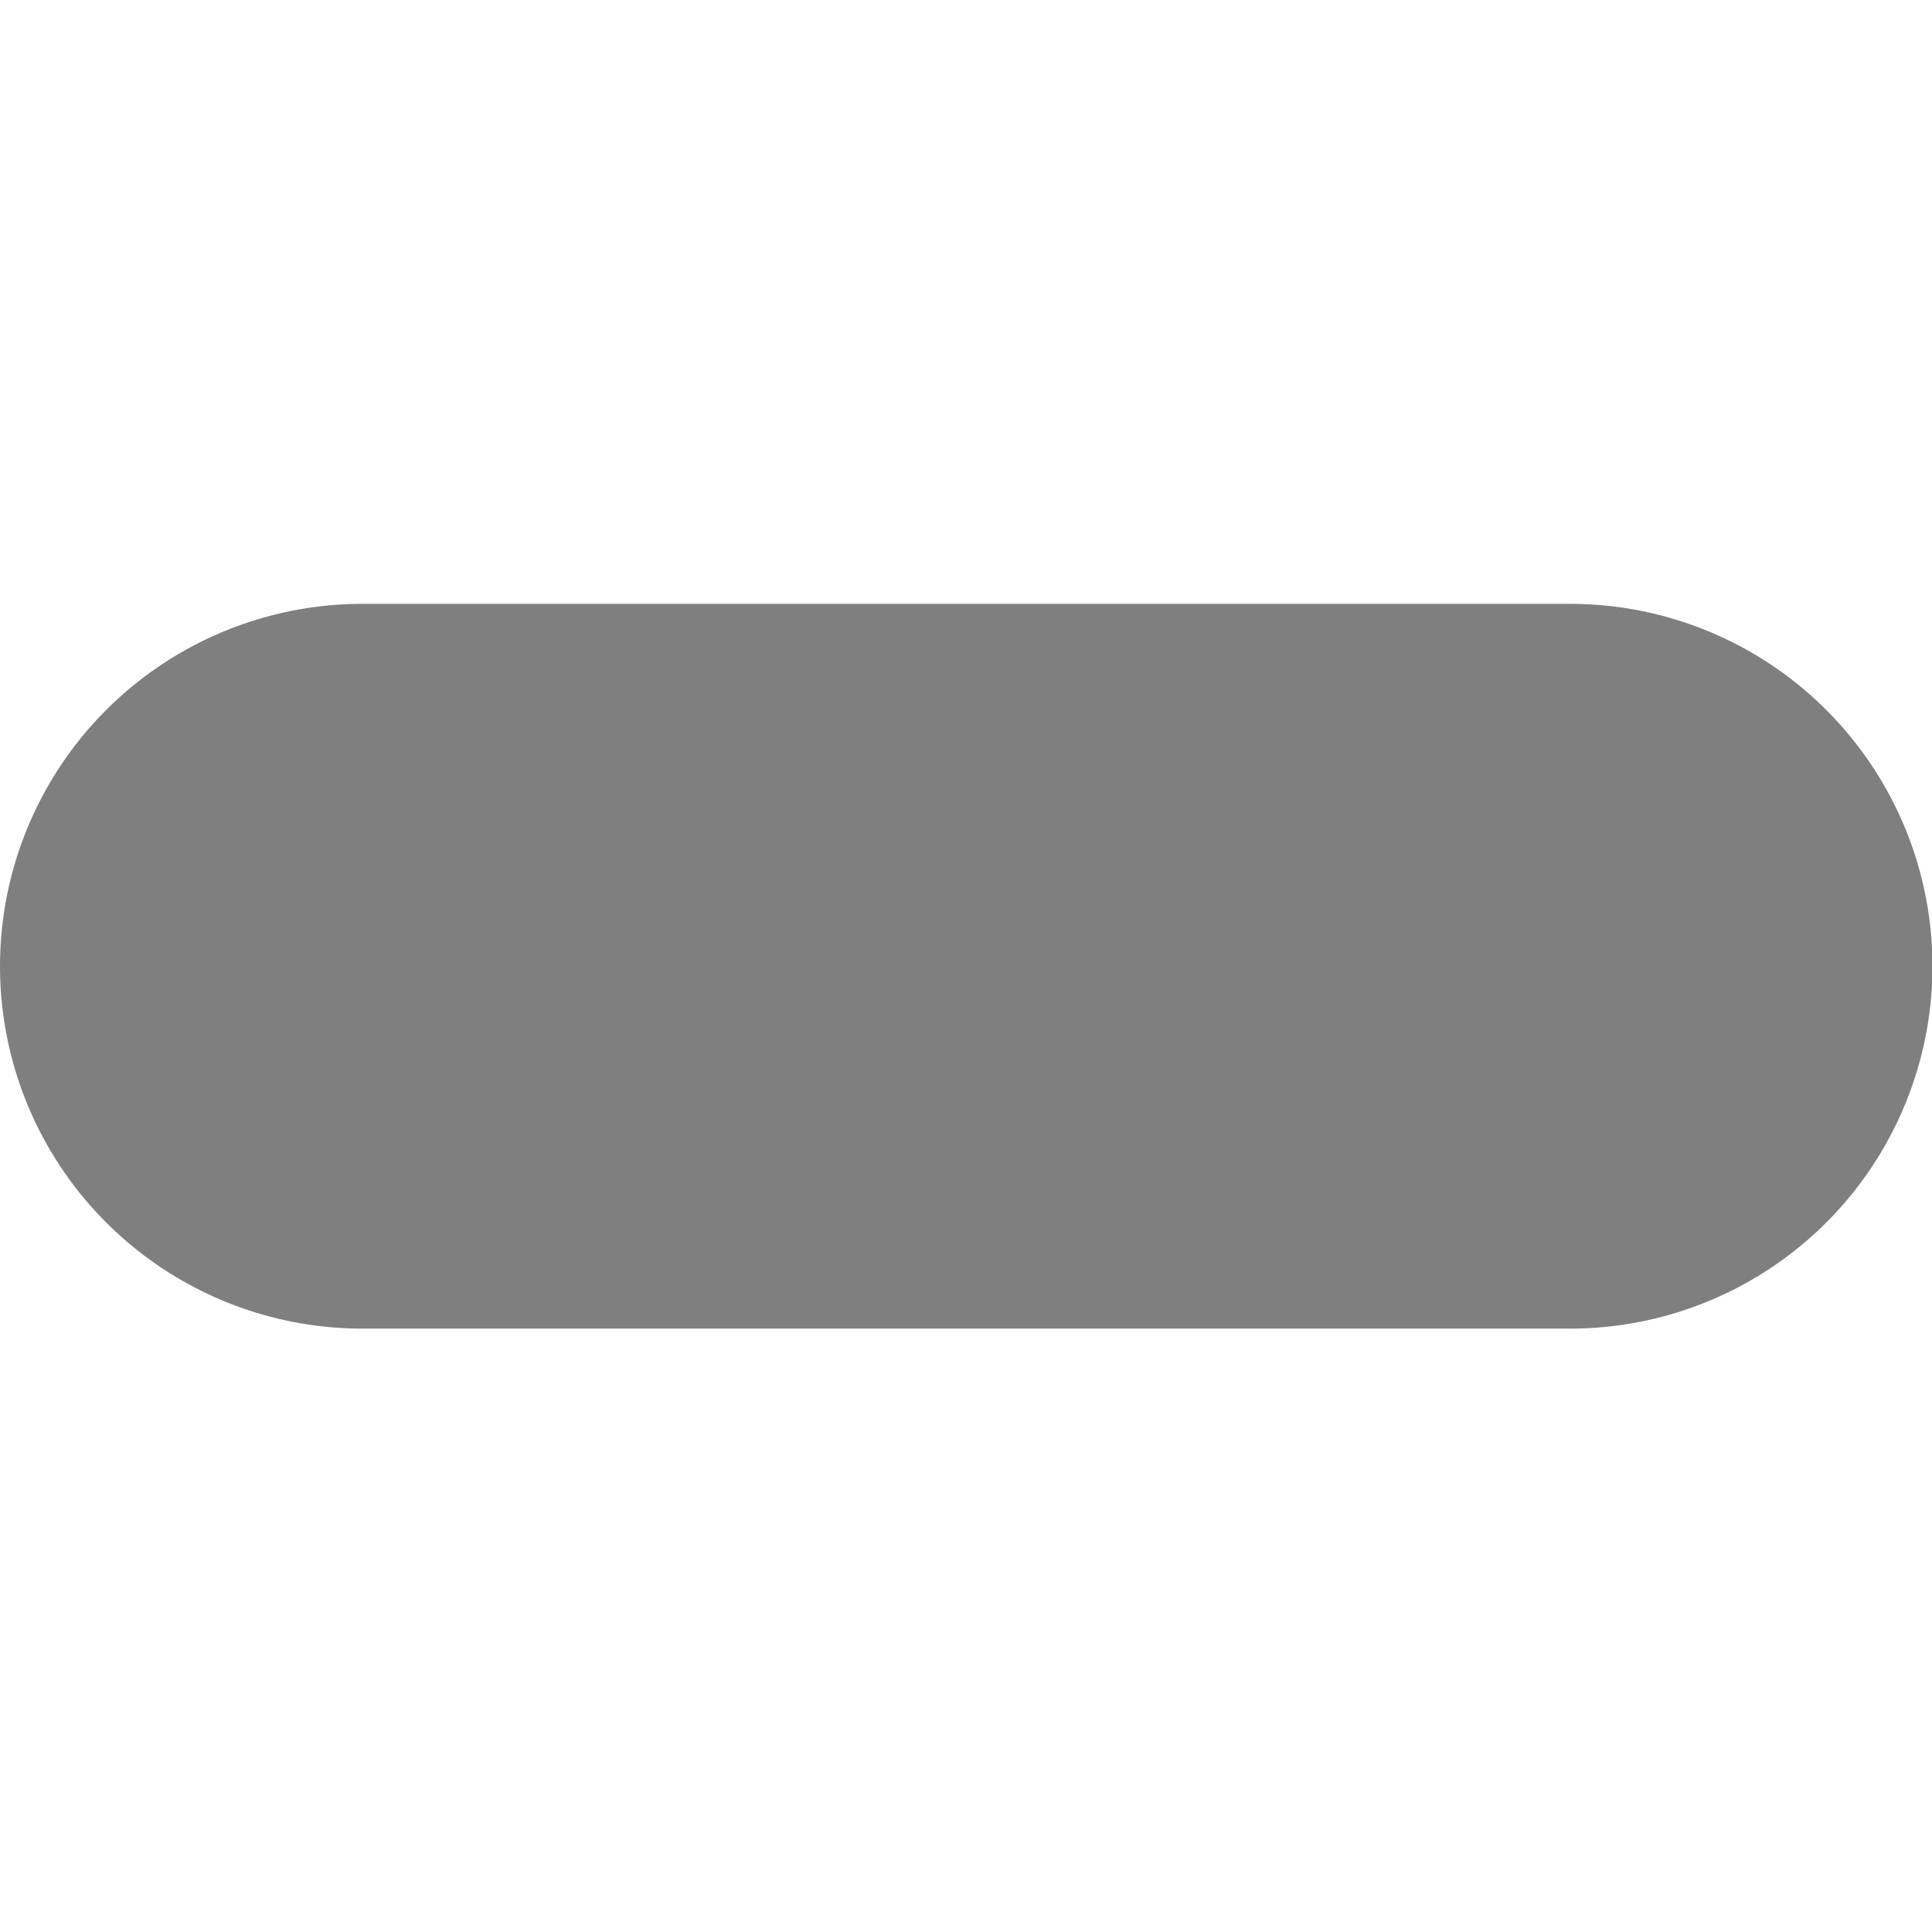
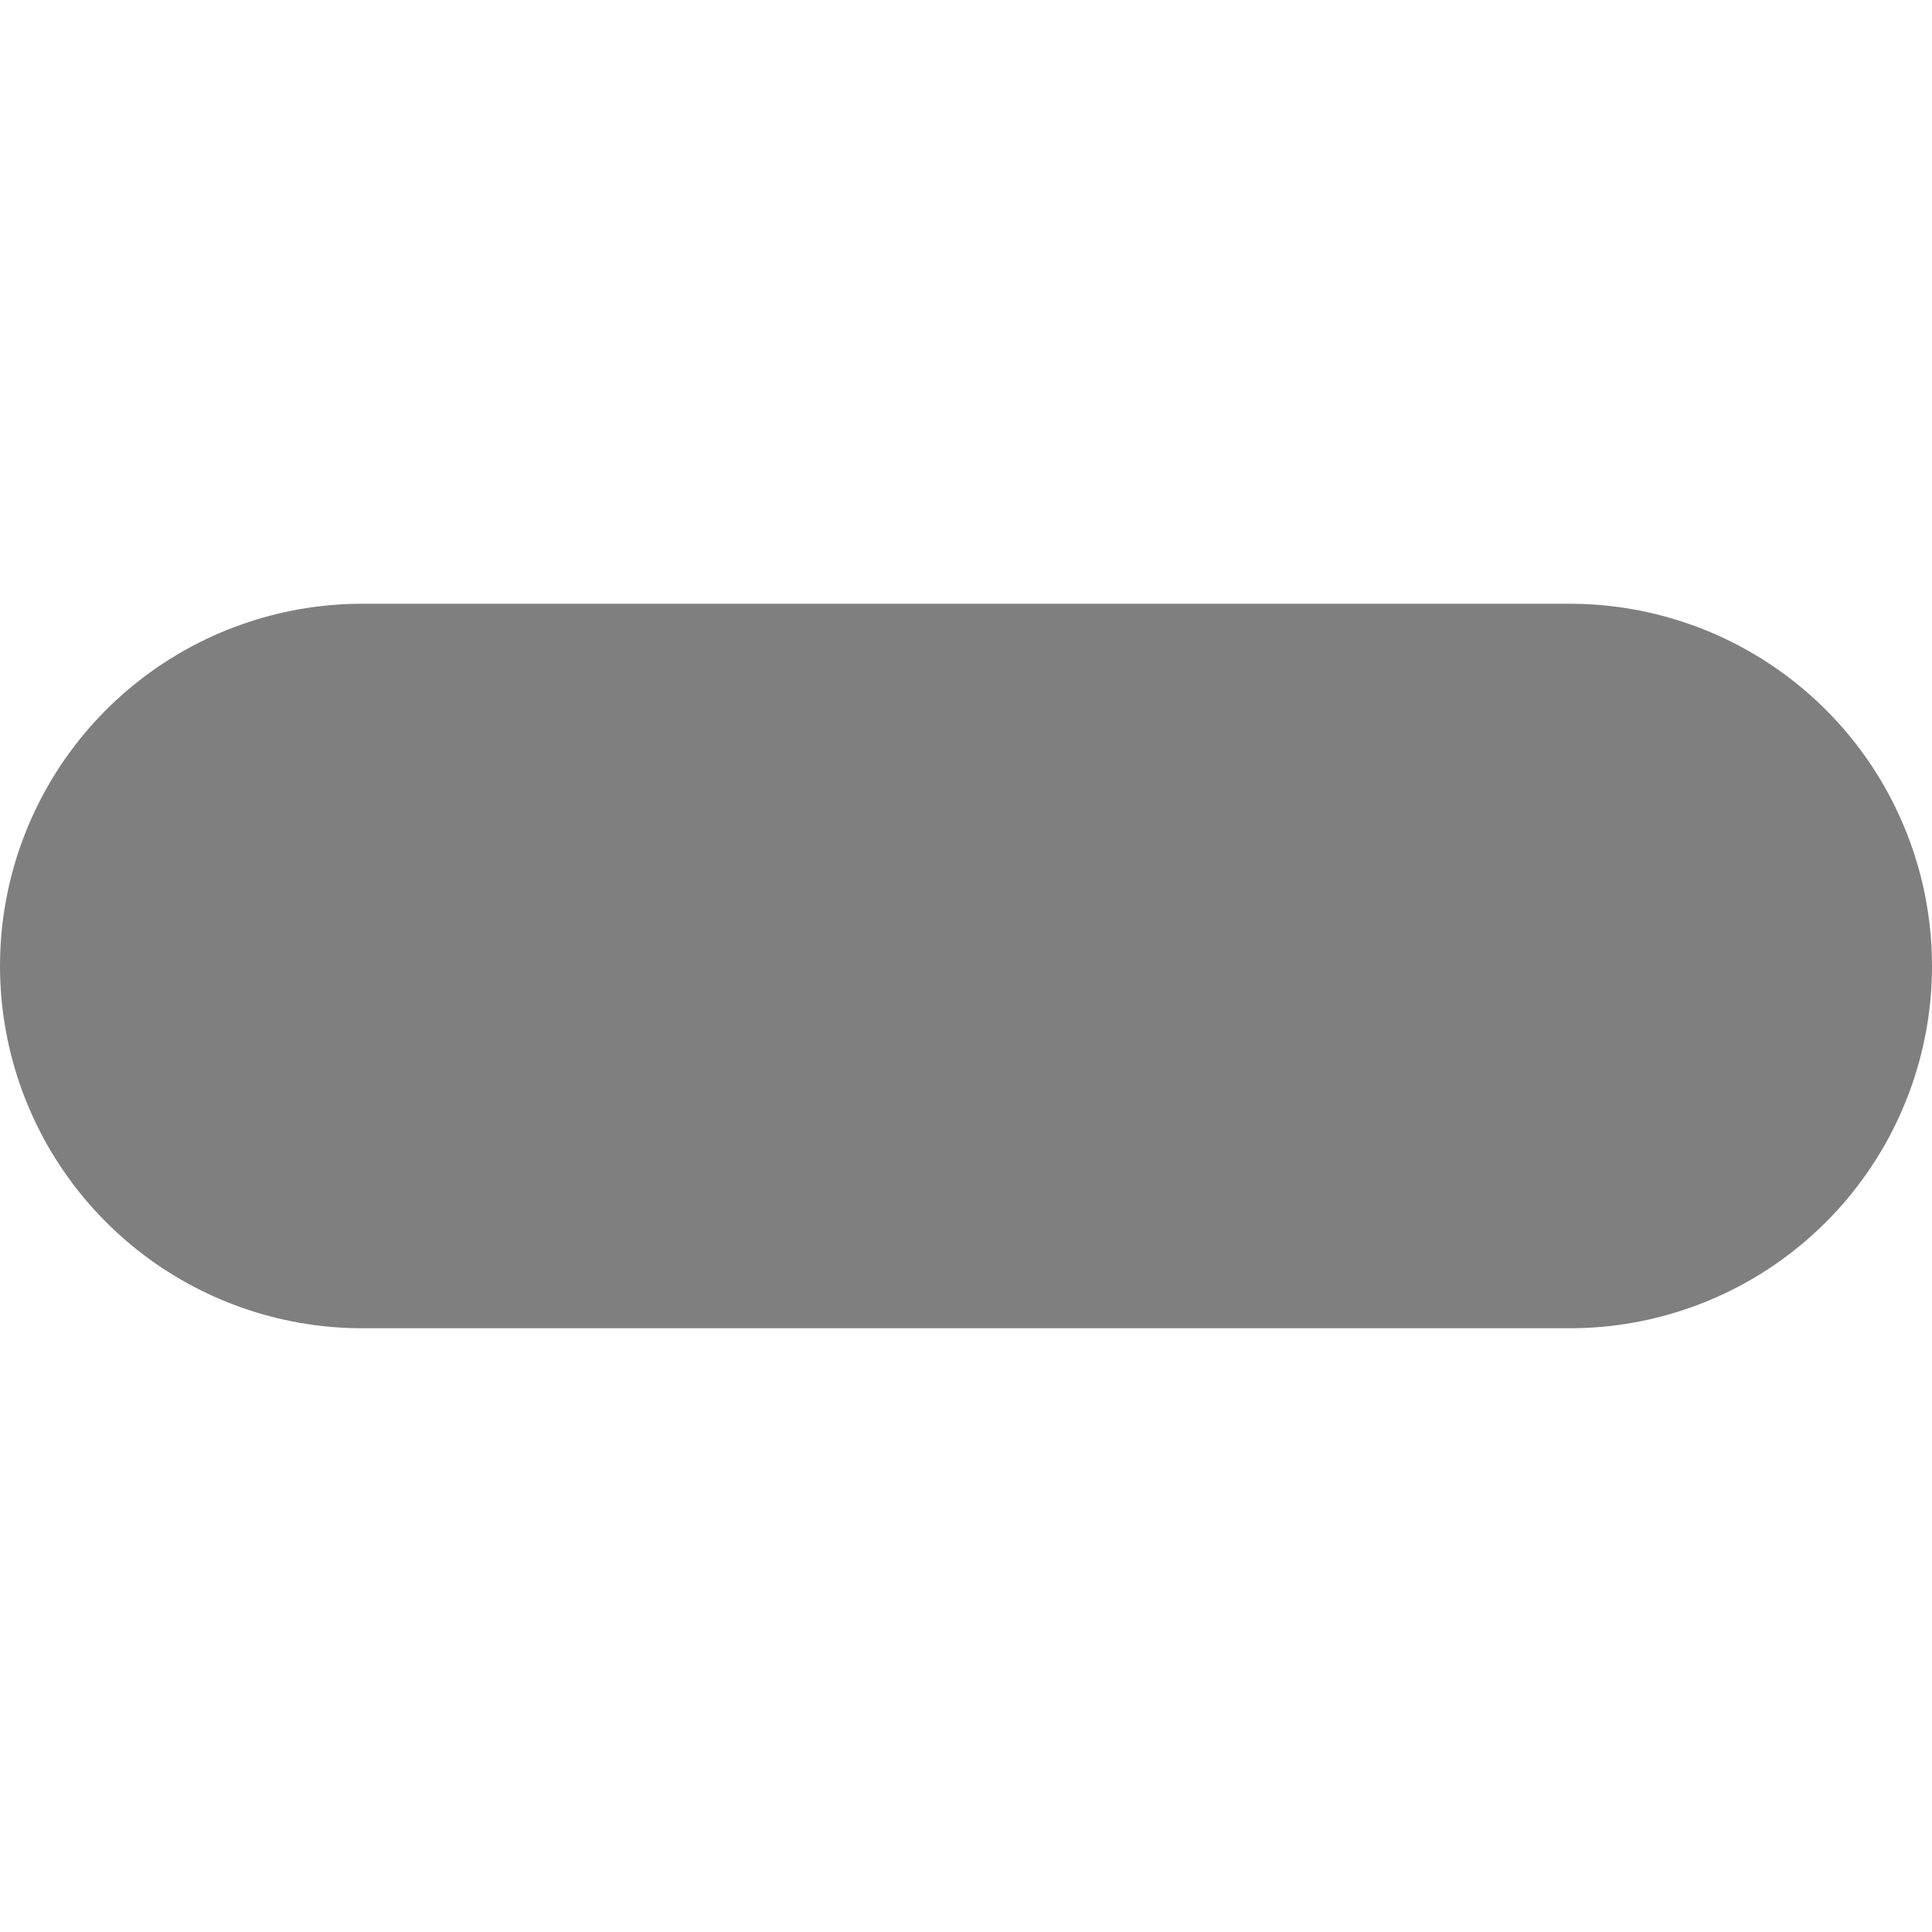
- <svg xmlns="http://www.w3.org/2000/svg" width="16" height="16" viewBox="0 0 4.233 4.233" version="1.1" id="svg8">
+ <svg xmlns="http://www.w3.org/2000/svg" version="1.1" id="svg1" width="16" height="16" viewBox="0 0 16 16">
  <defs id="defs2" />
-   <g id="layer1">
-     <path style="fill:none;stroke:#7f7f7f;stroke-width:1.588;stroke-linecap:round;stroke-linejoin:round;stroke-miterlimit:4;stroke-dasharray:none;stroke-opacity:1" d="M 0.794,2.117 H 3.44" id="path835" />
+   <g id="layer1" style="display:inline">
+     <path id="path1" d="M 3,8 H 13" style="fill:none;stroke:#7f7f7f;stroke-width:6;stroke-linecap:round;stroke-linejoin:round" />
  </g>
</svg>
